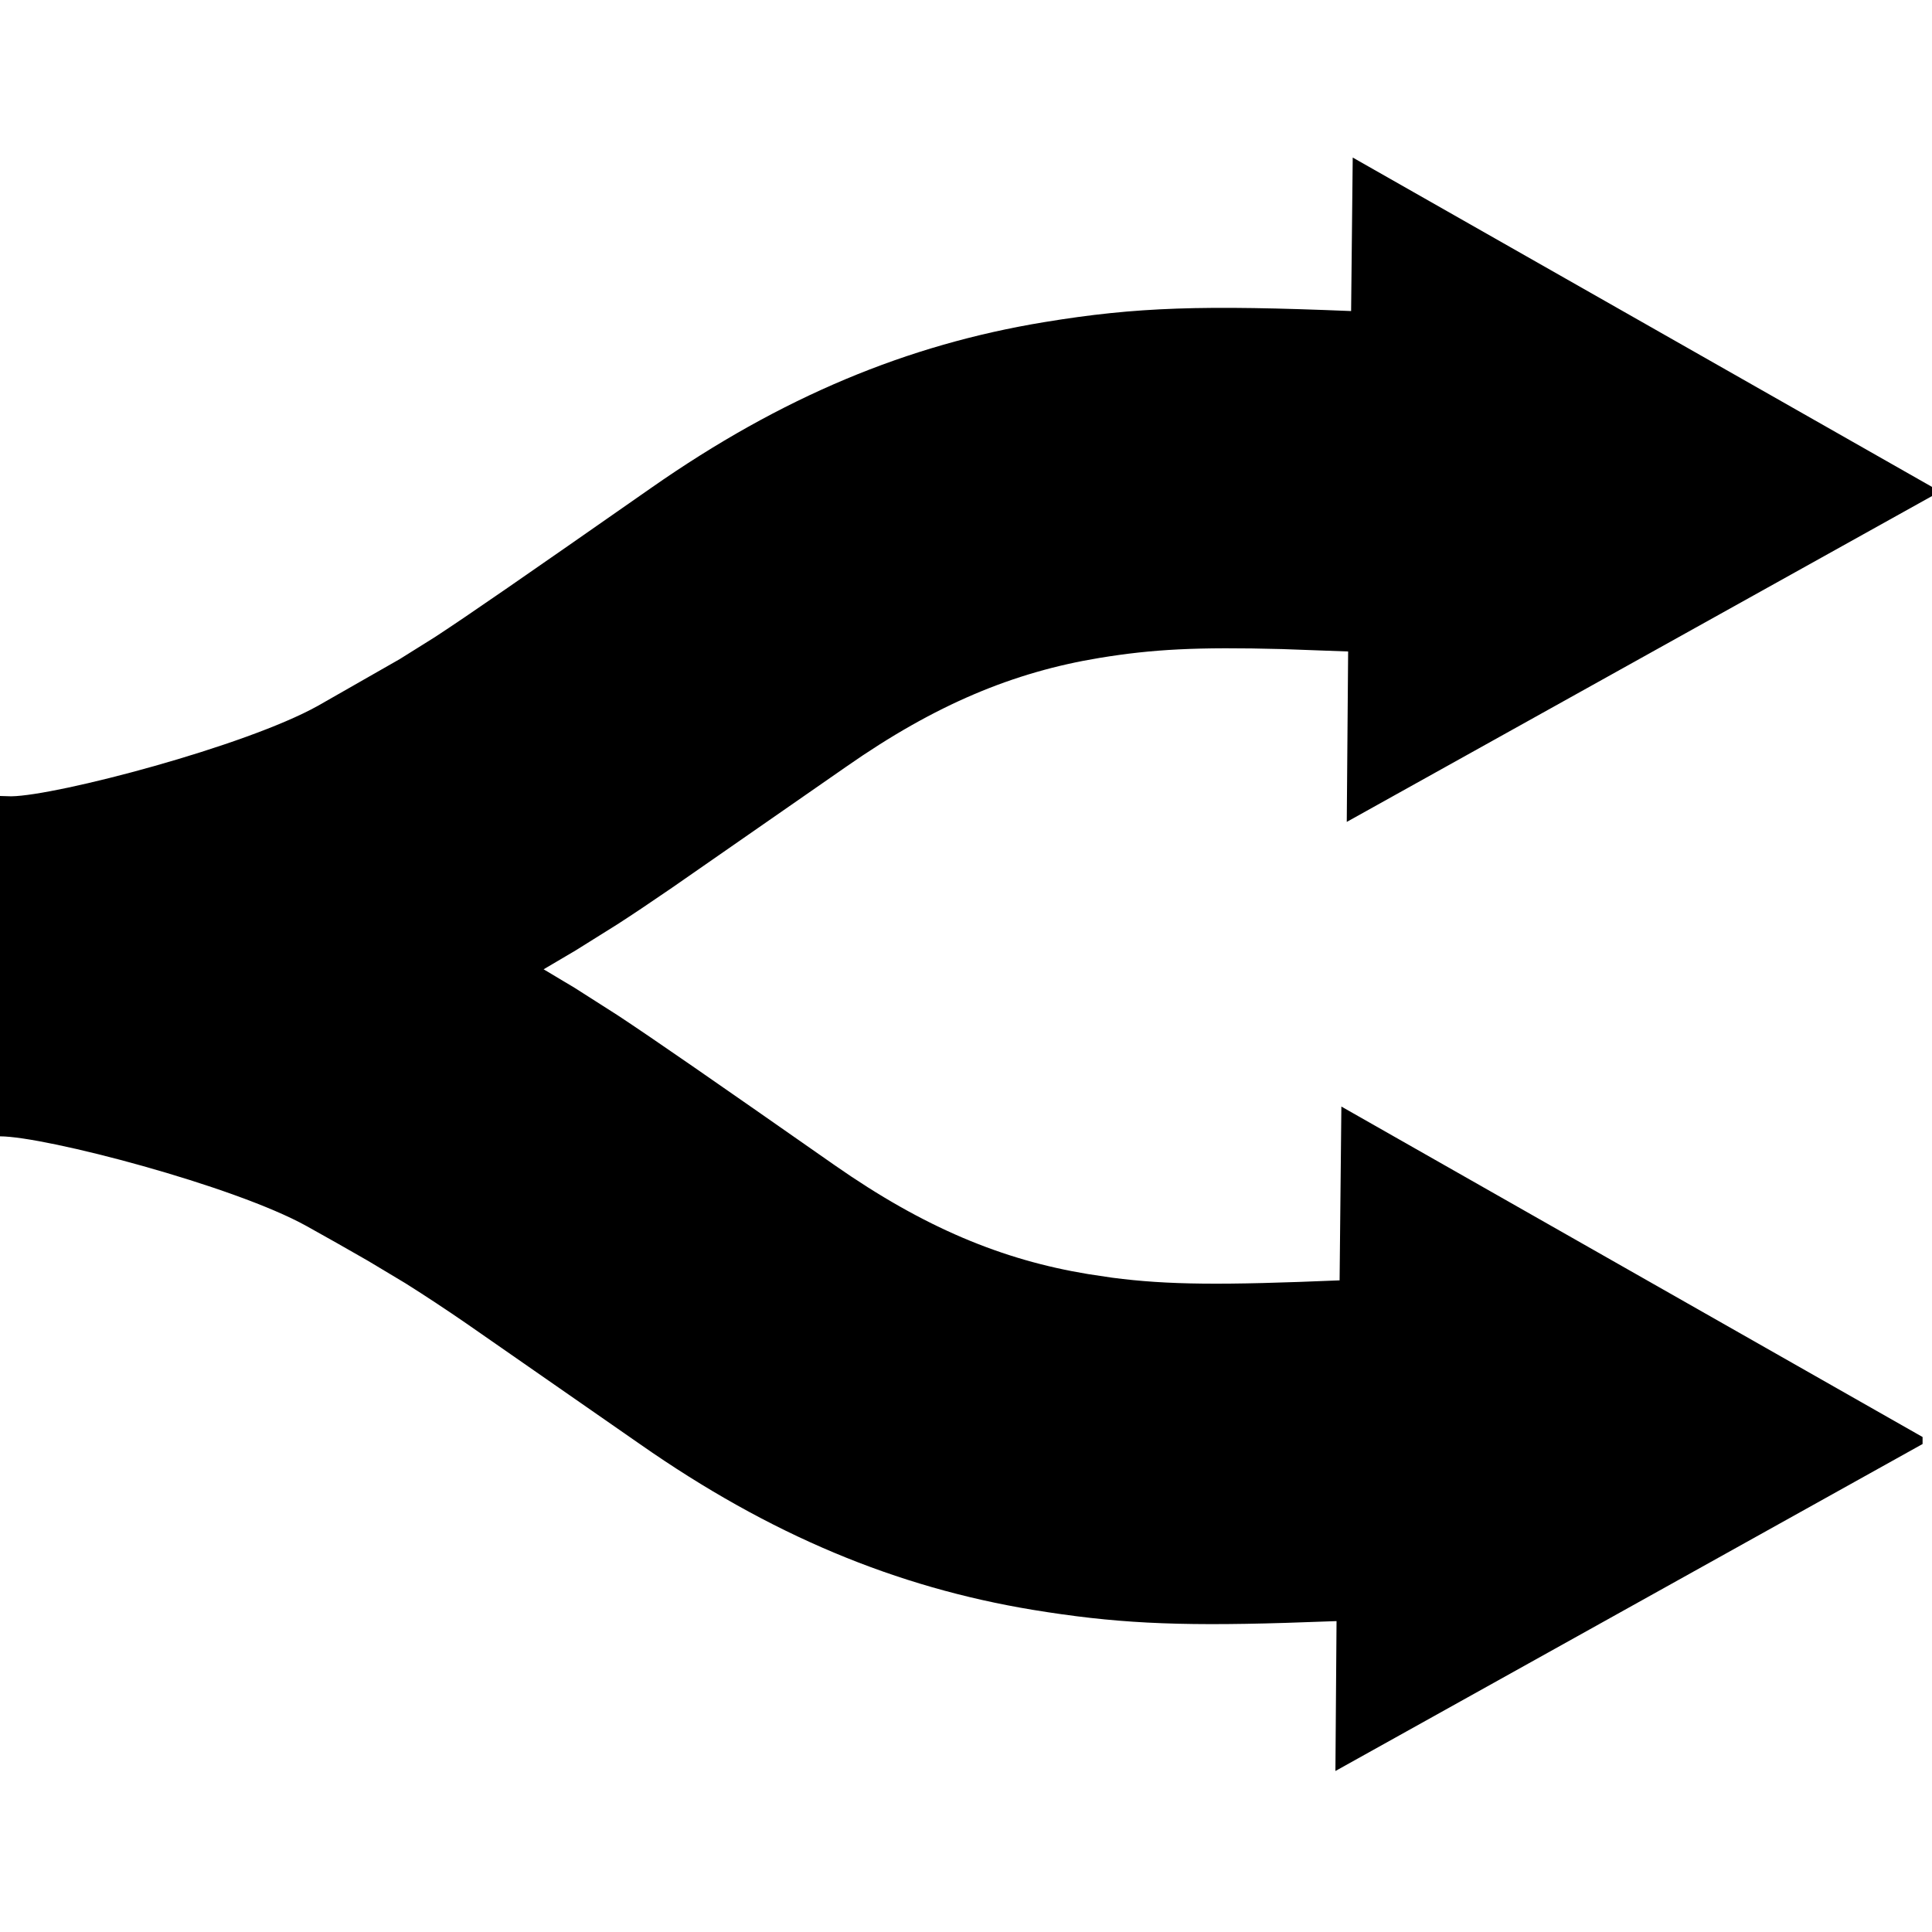
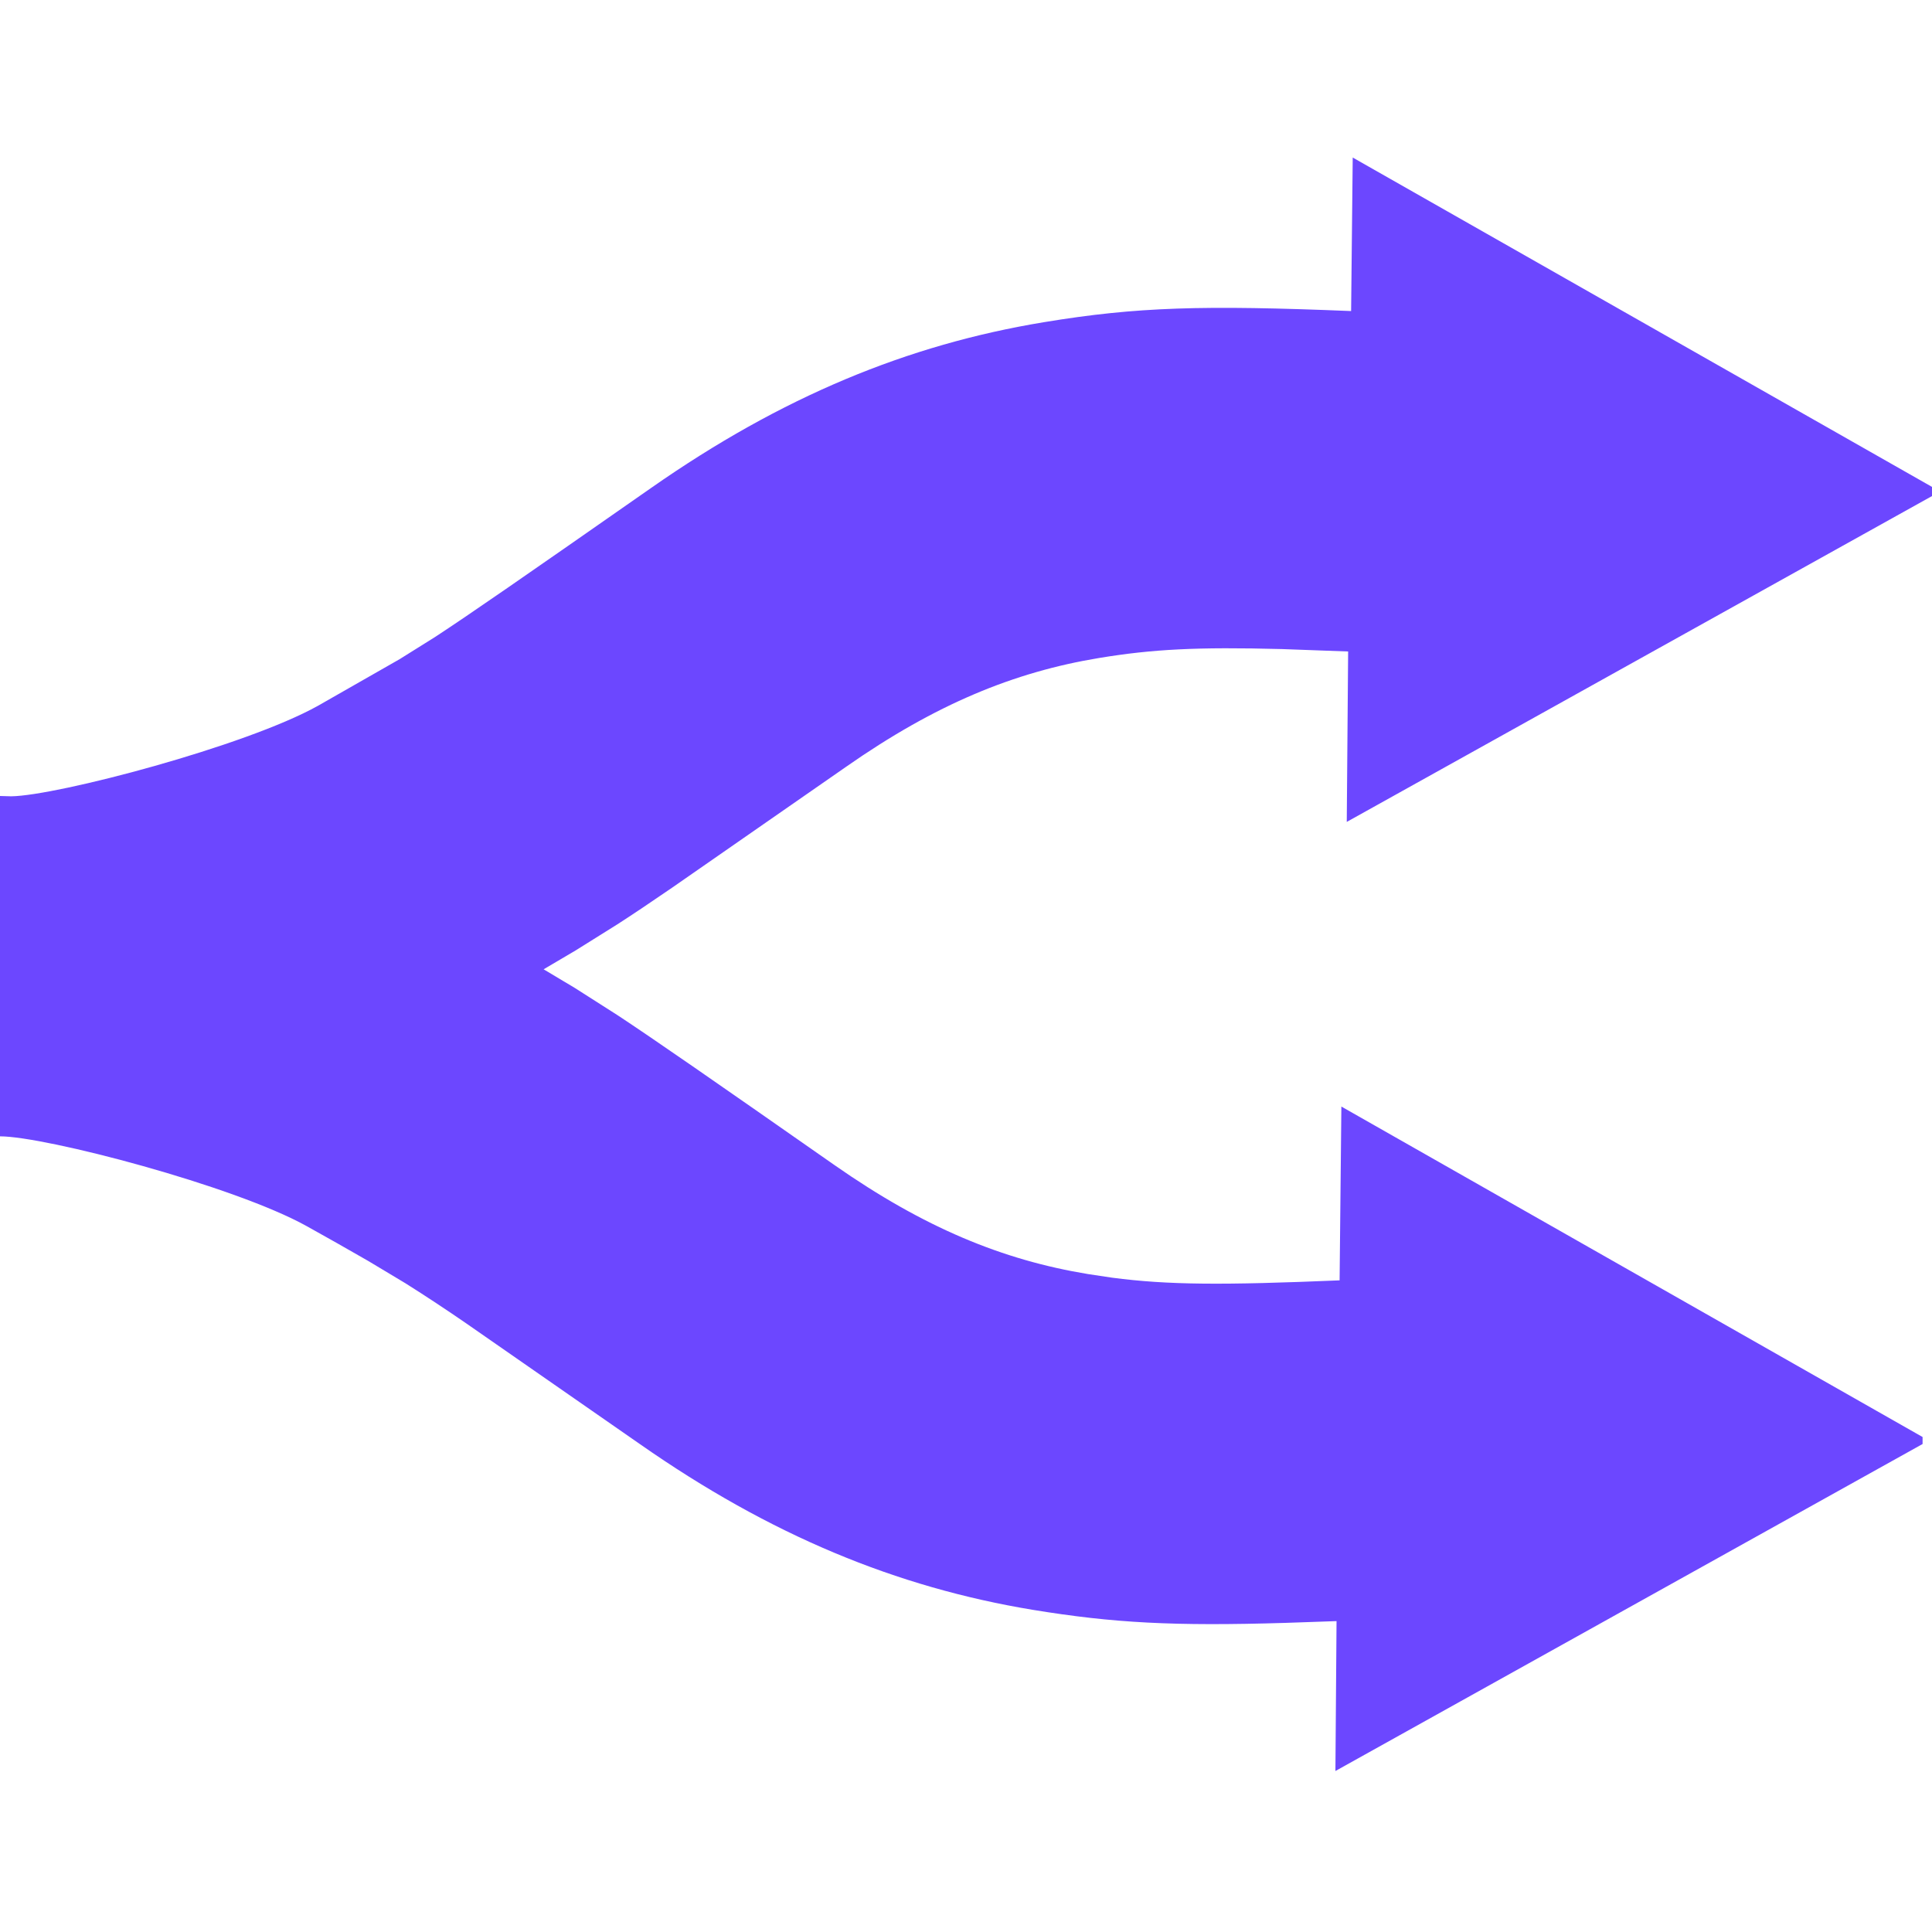
- <svg xmlns="http://www.w3.org/2000/svg" fill="currentColor" fill-rule="evenodd" height="1em" style="flex:none;line-height:1" viewBox="0 0 24 24" width="1em">
+ <svg xmlns="http://www.w3.org/2000/svg" fill="#6c47ff" fill-rule="evenodd" height="1em" style="flex:none;line-height:1" viewBox="0 0 24 24" width="1em">
  <path d="M16.804 1.957l7.22 4.105v.087L16.73 10.21l.017-2.117-.821-.03c-1.059-.028-1.611.002-2.268.11-1.064.175-2.038.577-3.147 1.352L8.345 11.03c-.284.195-.495.336-.68.455l-.515.322-.397.234.385.23.53.338c.476.314 1.17.796 2.701 1.866 1.11.775 2.083 1.177 3.147 1.352l.3.045c.694.091 1.375.094 2.825.033l.022-2.159 7.22 4.105v.087L16.589 22l.014-1.862-.635.022c-1.386.042-2.137.002-3.138-.162-1.694-.28-3.26-.926-4.881-2.059l-2.158-1.5a21.997 21.997 0 00-.755-.498l-.467-.28a55.927 55.927 0 00-.76-.43C2.908 14.73.563 14.116 0 14.116V9.888l.14.004c.564-.007 2.91-.622 3.809-1.124l1.016-.58.438-.274c.428-.28 1.072-.726 2.686-1.853 1.621-1.133 3.186-1.78 4.881-2.059 1.152-.19 1.974-.213 3.814-.138l.02-1.907z" />
</svg>
